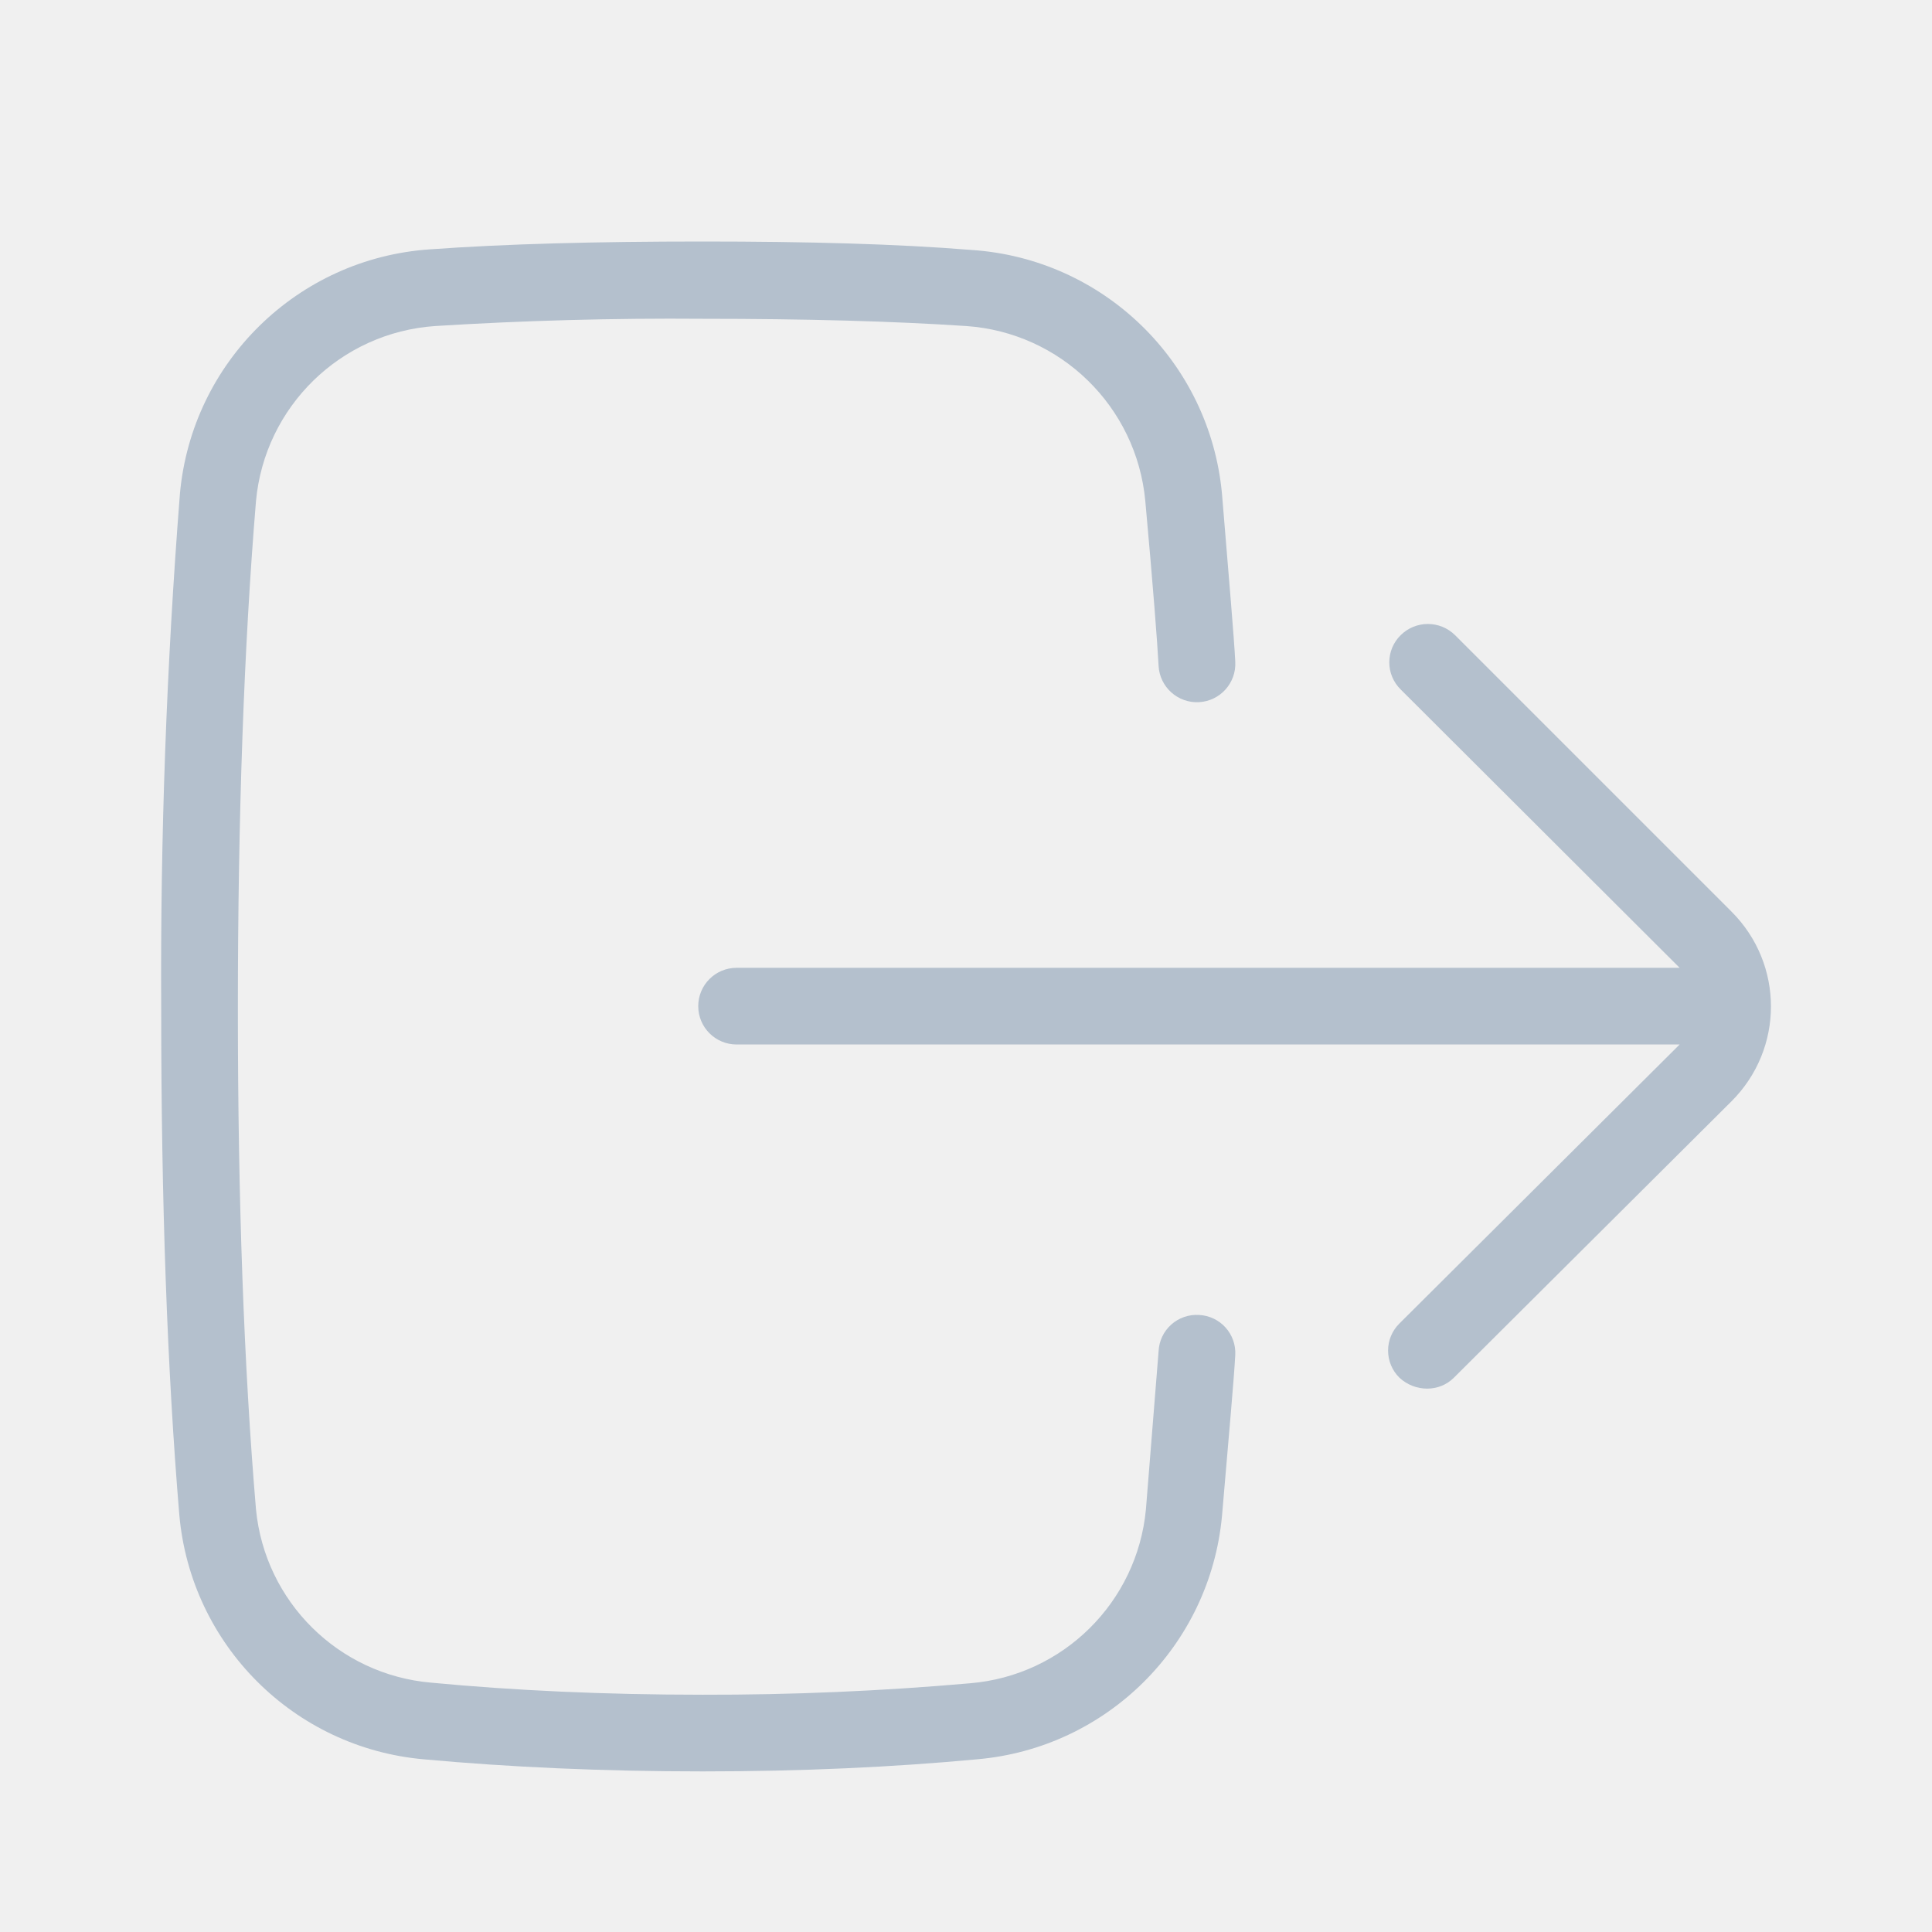
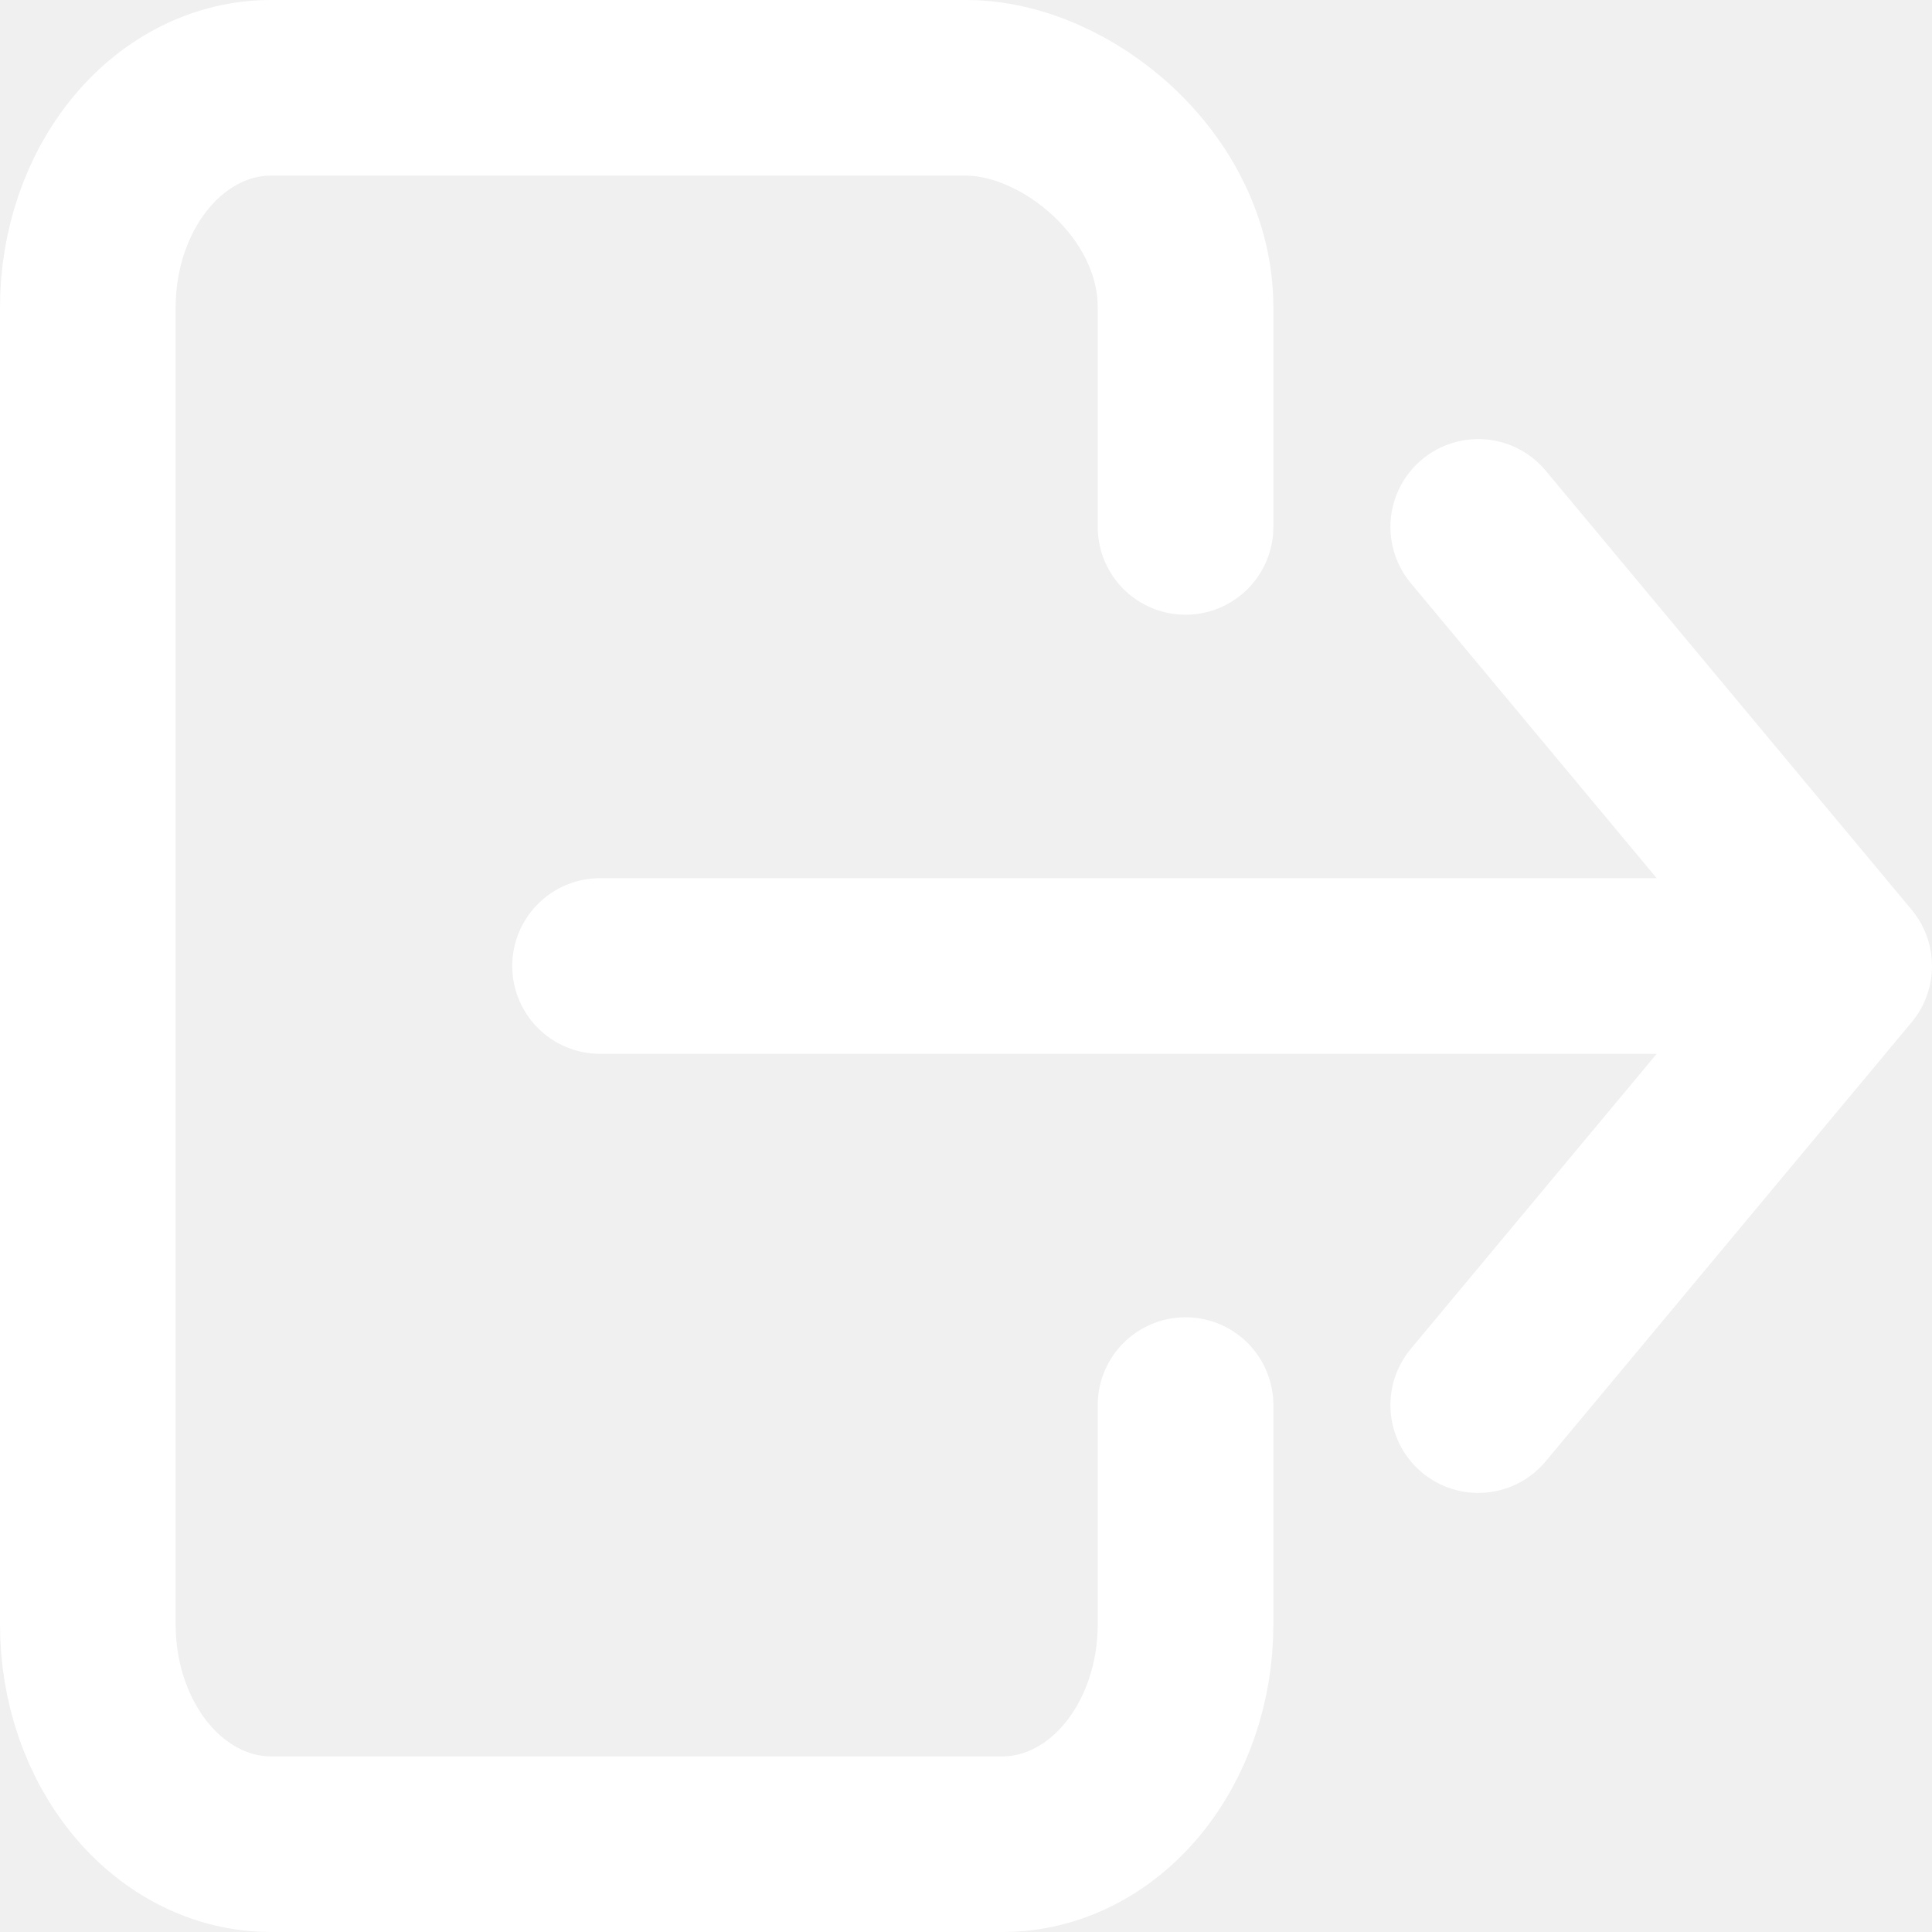
- <svg xmlns="http://www.w3.org/2000/svg" width="32" height="32" fill="none">
-   <path fill-rule="evenodd" clip-rule="evenodd" d="M19.86 21.78a.63.63 0 00-.67.6L18.98 25a3.19 3.19 0 01-2.91 2.88 49.4 49.4 0 01-4.43.19c-1.63 0-3.13-.07-4.5-.2A3.19 3.19 0 014.24 25c-.2-2.36-.3-5.12-.3-8.28 0-3.2.1-6.01.3-8.42a3.2 3.2 0 012.97-2.9 63.1 63.1 0 014.43-.12c1.71 0 3.16.04 4.36.12a3.2 3.2 0 012.97 2.9c.13 1.43.2 2.35.22 2.73a.63.63 0 001.27-.07c-.02-.4-.1-1.32-.22-2.78a4.46 4.46 0 00-4.15-4.04C14.86 4.04 13.38 4 11.64 4c-1.77 0-3.28.04-4.52.13a4.46 4.46 0 00-4.14 4.05 102 102 0 00-.31 8.53c0 3.2.1 5.99.3 8.38a4.46 4.46 0 004.05 4.05c1.42.13 2.96.2 4.62.2 1.64 0 3.15-.07 4.54-.2a4.46 4.46 0 004.06-4.03c.12-1.4.2-2.29.22-2.67a.63.63 0 00-.6-.66zM27.79 16l.03.03H12.2a.63.63 0 100 1.27h15.62a.93.93 0 01-.04.04l-4.6 4.58a.63.63 0 000 .9c.26.24.66.24.9 0l4.6-4.58c.87-.87.87-2.27 0-3.14l-4.58-4.58a.64.64 0 00-.9 0 .63.63 0 000 .9L27.79 16z" fill="#B4C0CD" />
+ <svg xmlns="http://www.w3.org/2000/svg" width="22" height="22" viewBox="0 0 22 22" fill="none">
+   <path d="M13.5 16V18.5C13.5 19.163 13.28 19.799 12.89 20.268C12.499 20.737 11.969 21 11.417 21H3.083C2.531 21 2.001 20.737 1.61 20.268C1.219 19.799 1 19.163 1 18.5V3.5C1 2.837 1.219 2.201 1.61 1.732C2.001 1.263 2.531 1 3.083 1H11C12.15 1 13.5 2.119 13.5 3.5V6M16.833 16L21 11L16.833 6M6.833 11H20.167" stroke="white" stroke-width="2" stroke-linecap="round" stroke-linejoin="round" />
</svg>
